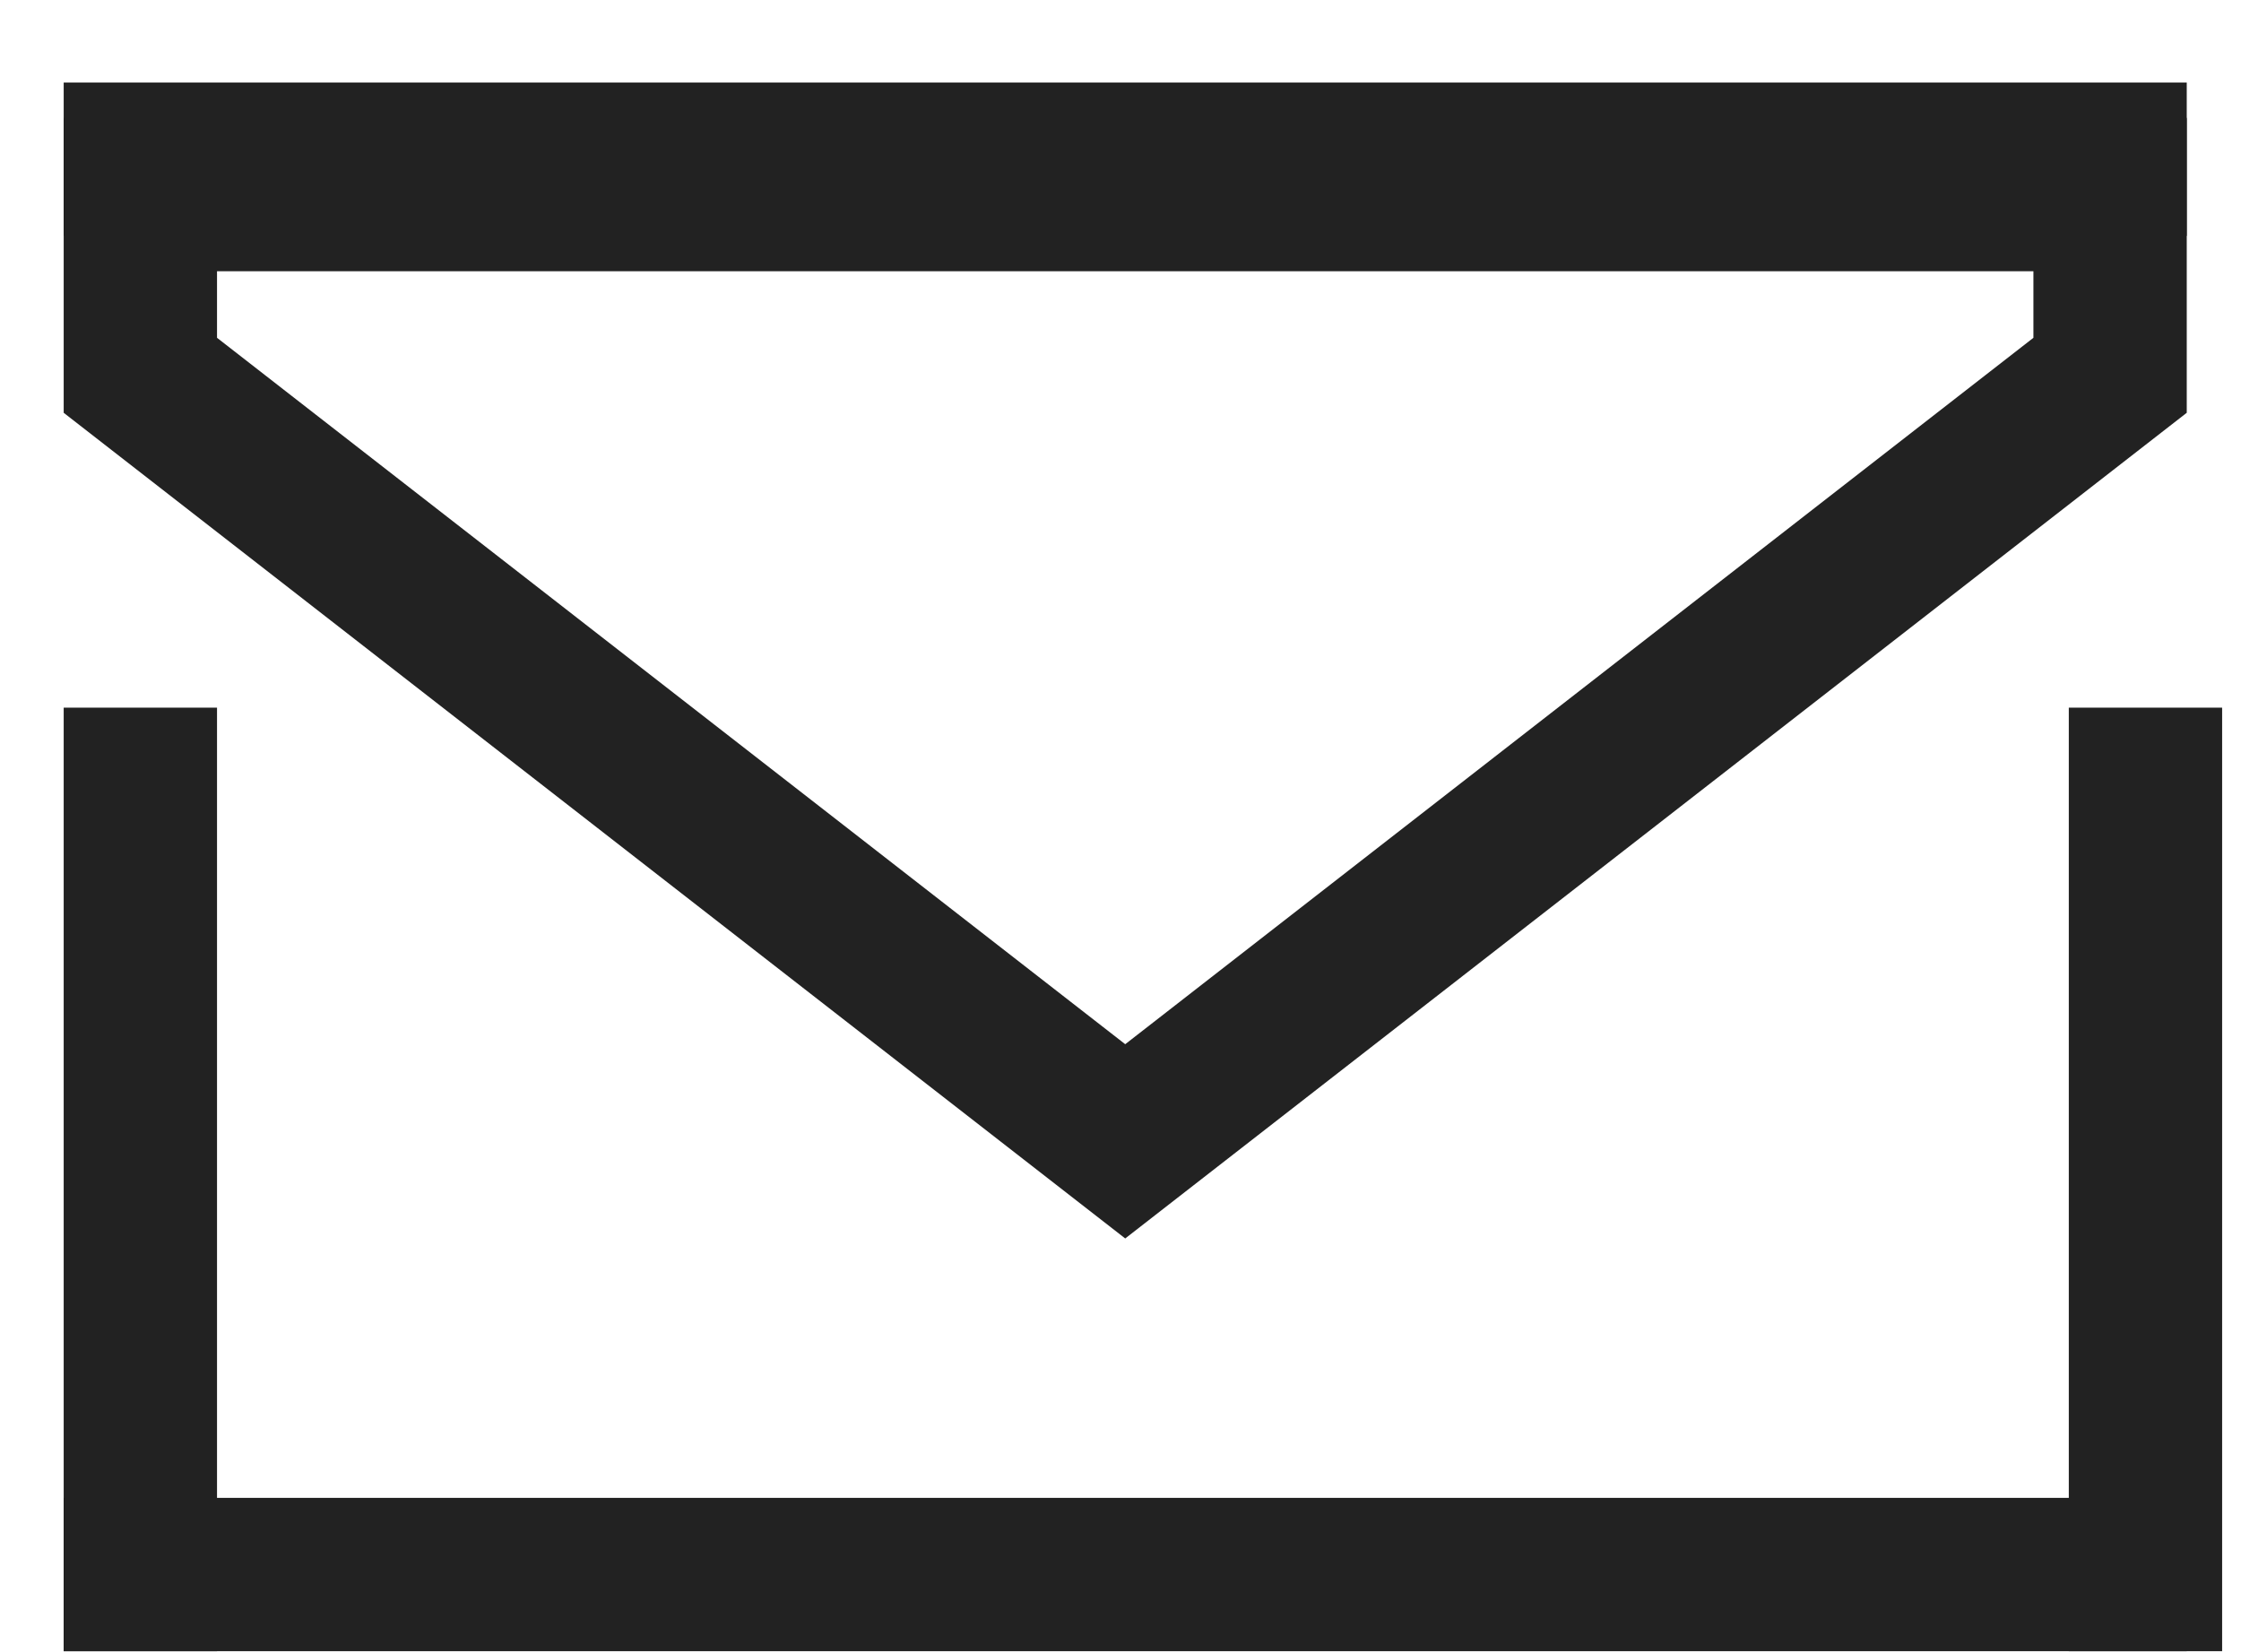
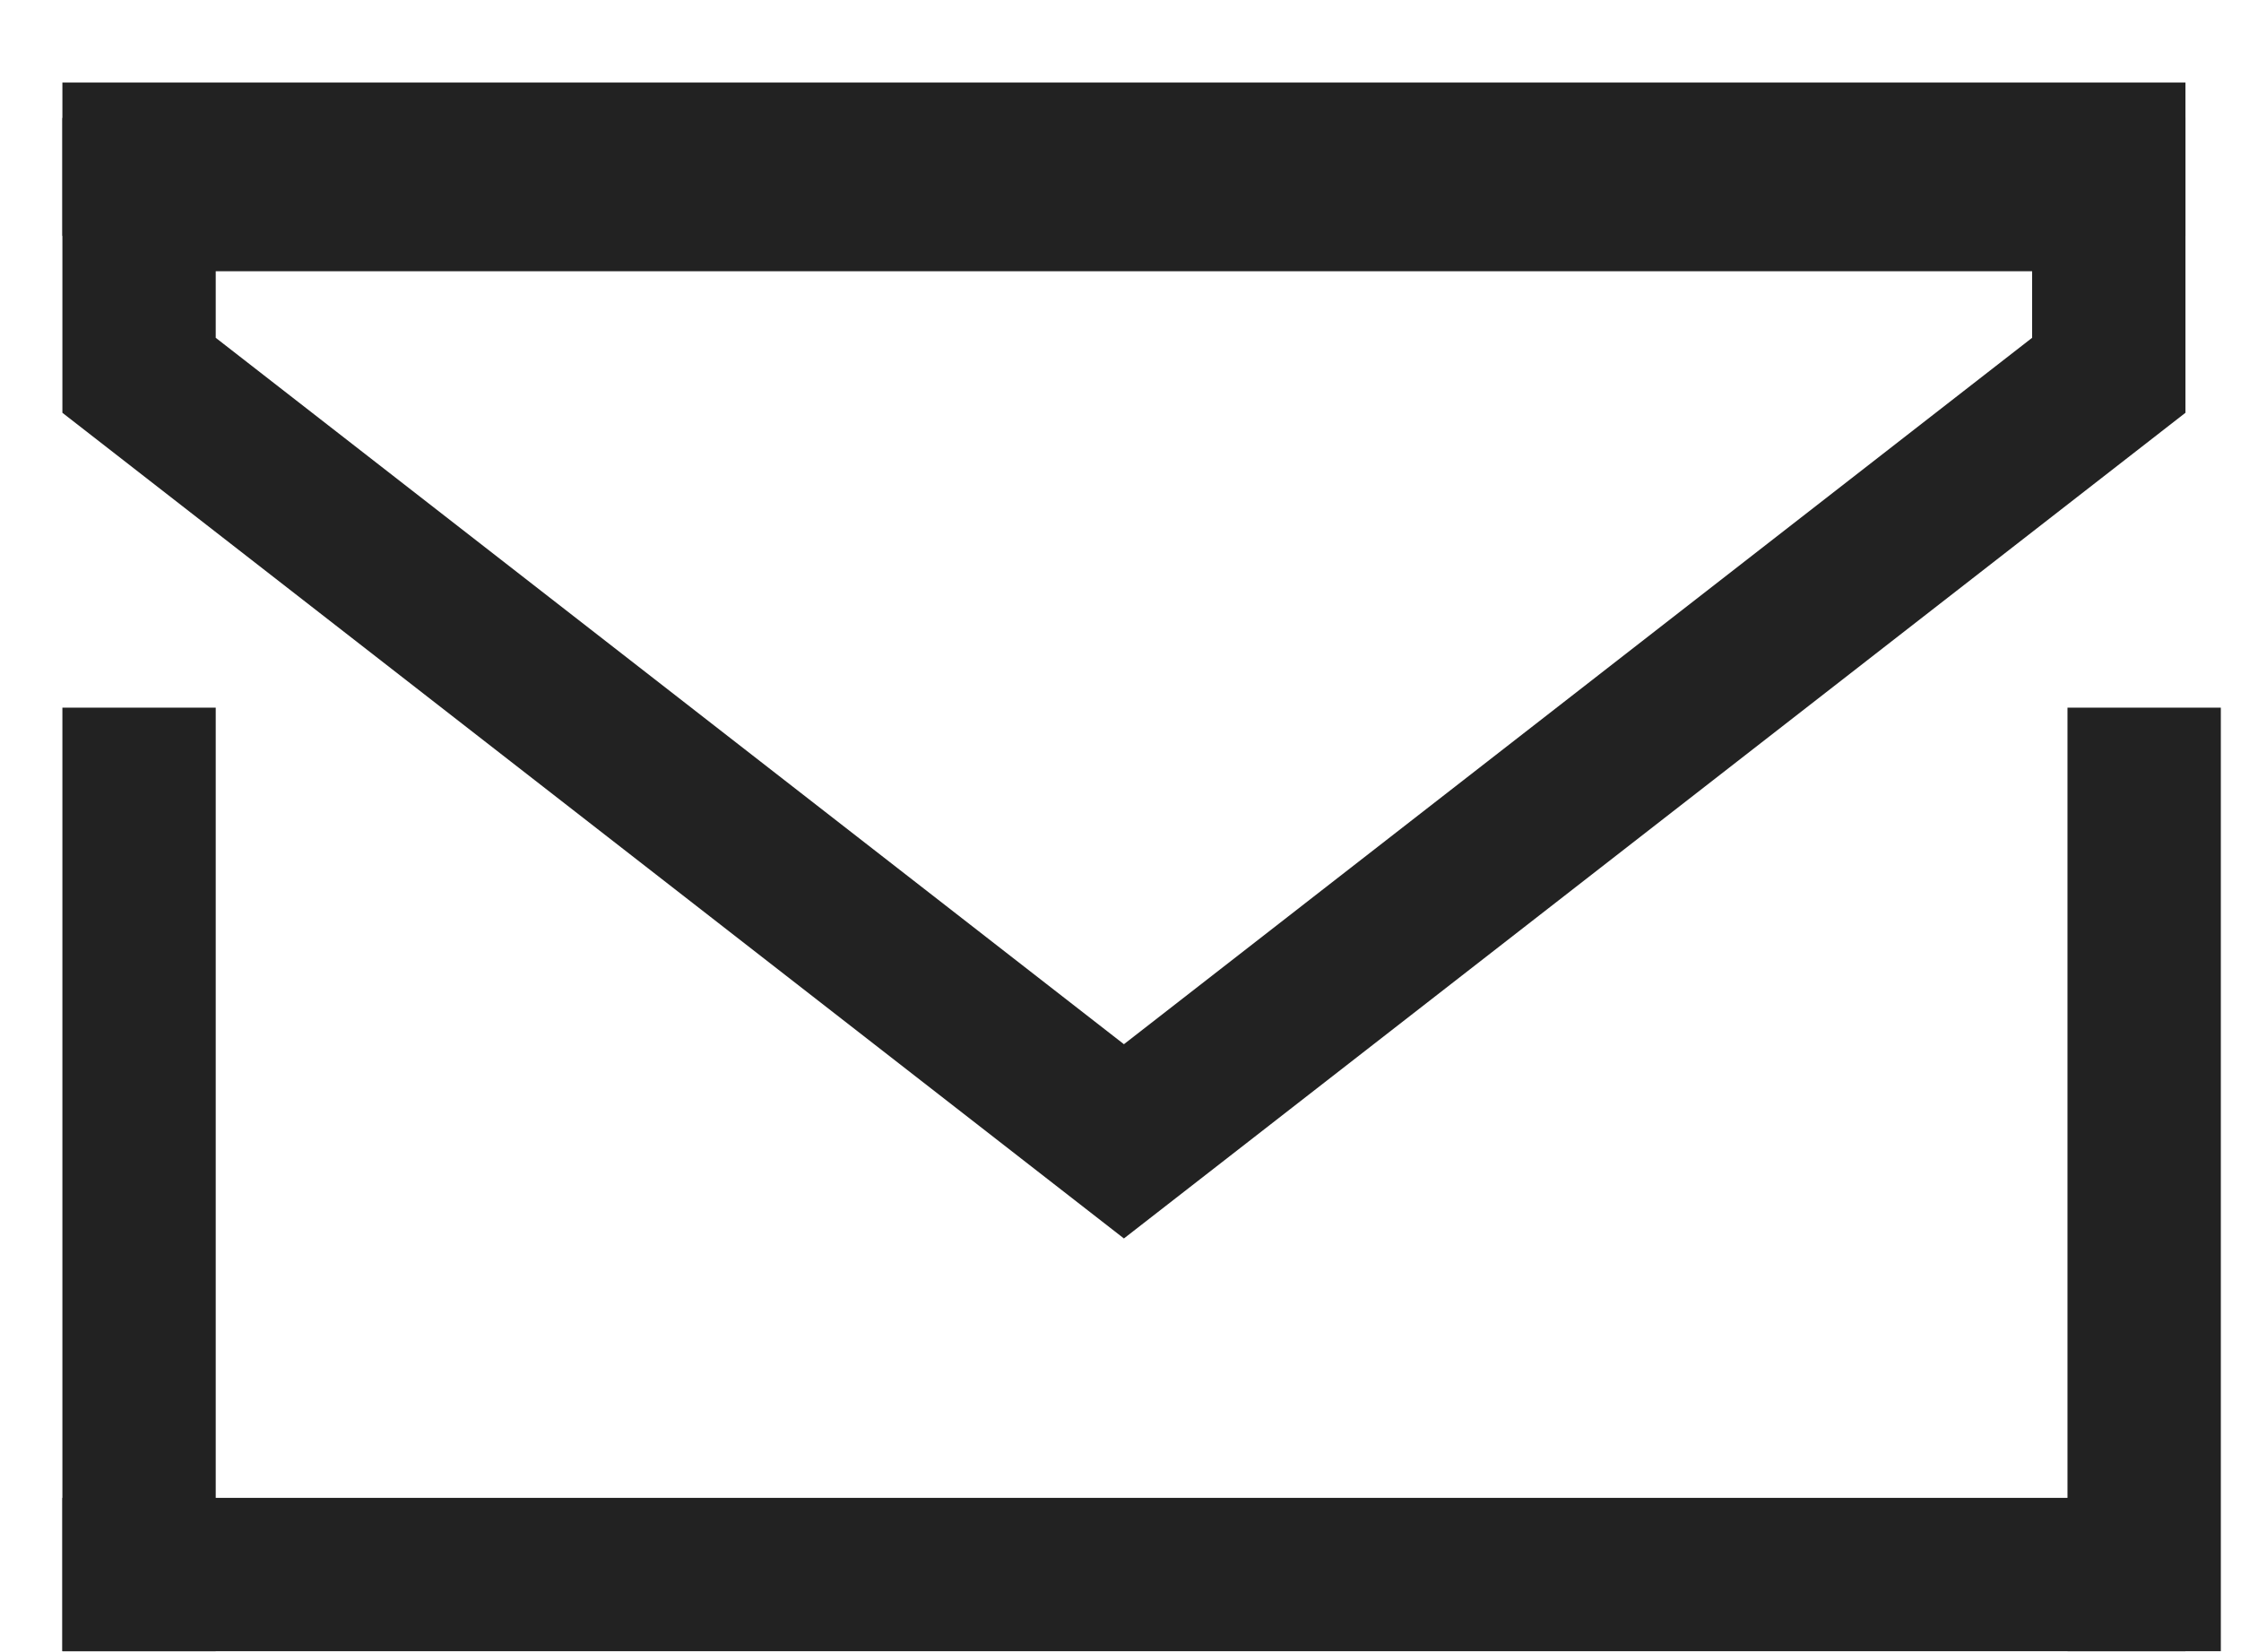
<svg xmlns="http://www.w3.org/2000/svg" width="19" height="14" viewBox="0 0 19 14" fill="none">
-   <line x1="1.19" y1="6" x2="1.19" y2="14" stroke="#222222" stroke-width="1.3" />
-   <line x1="18.19" y1="6" x2="18.19" y2="14" stroke="#222222" stroke-width="1.3" />
-   <line x1="0.54" y1="13.35" x2="18.54" y2="13.35" stroke="#222222" stroke-width="1.3" />
-   <line x1="0.54" y1="1.35" x2="18.54" y2="1.35" stroke="#222222" stroke-width="1.3" />
-   <path d="M17.89 3.182L9.54 9.677L1.19 3.182V1.65H4.04L9.54 1.65H14.54H17.89V3.182Z" stroke="#222222" stroke-width="1.3" />
+   <line x1="1.179" y1="6" x2="1.179" y2="14" stroke="#222222" stroke-width="1.3" />
+   <line x1="18.179" y1="6" x2="18.179" y2="14" stroke="#222222" stroke-width="1.3" />
+   <line x1="0.529" y1="13.35" x2="18.529" y2="13.35" stroke="#222222" stroke-width="1.3" />
+   <line x1="0.529" y1="1.35" x2="18.529" y2="1.35" stroke="#222222" stroke-width="1.3" />
+   <path d="M17.879 3.182L9.529 9.677L1.179 3.182V1.65H4.029L9.529 1.65H14.529H17.879V3.182Z" stroke="#222222" stroke-width="1.3" />
</svg>
